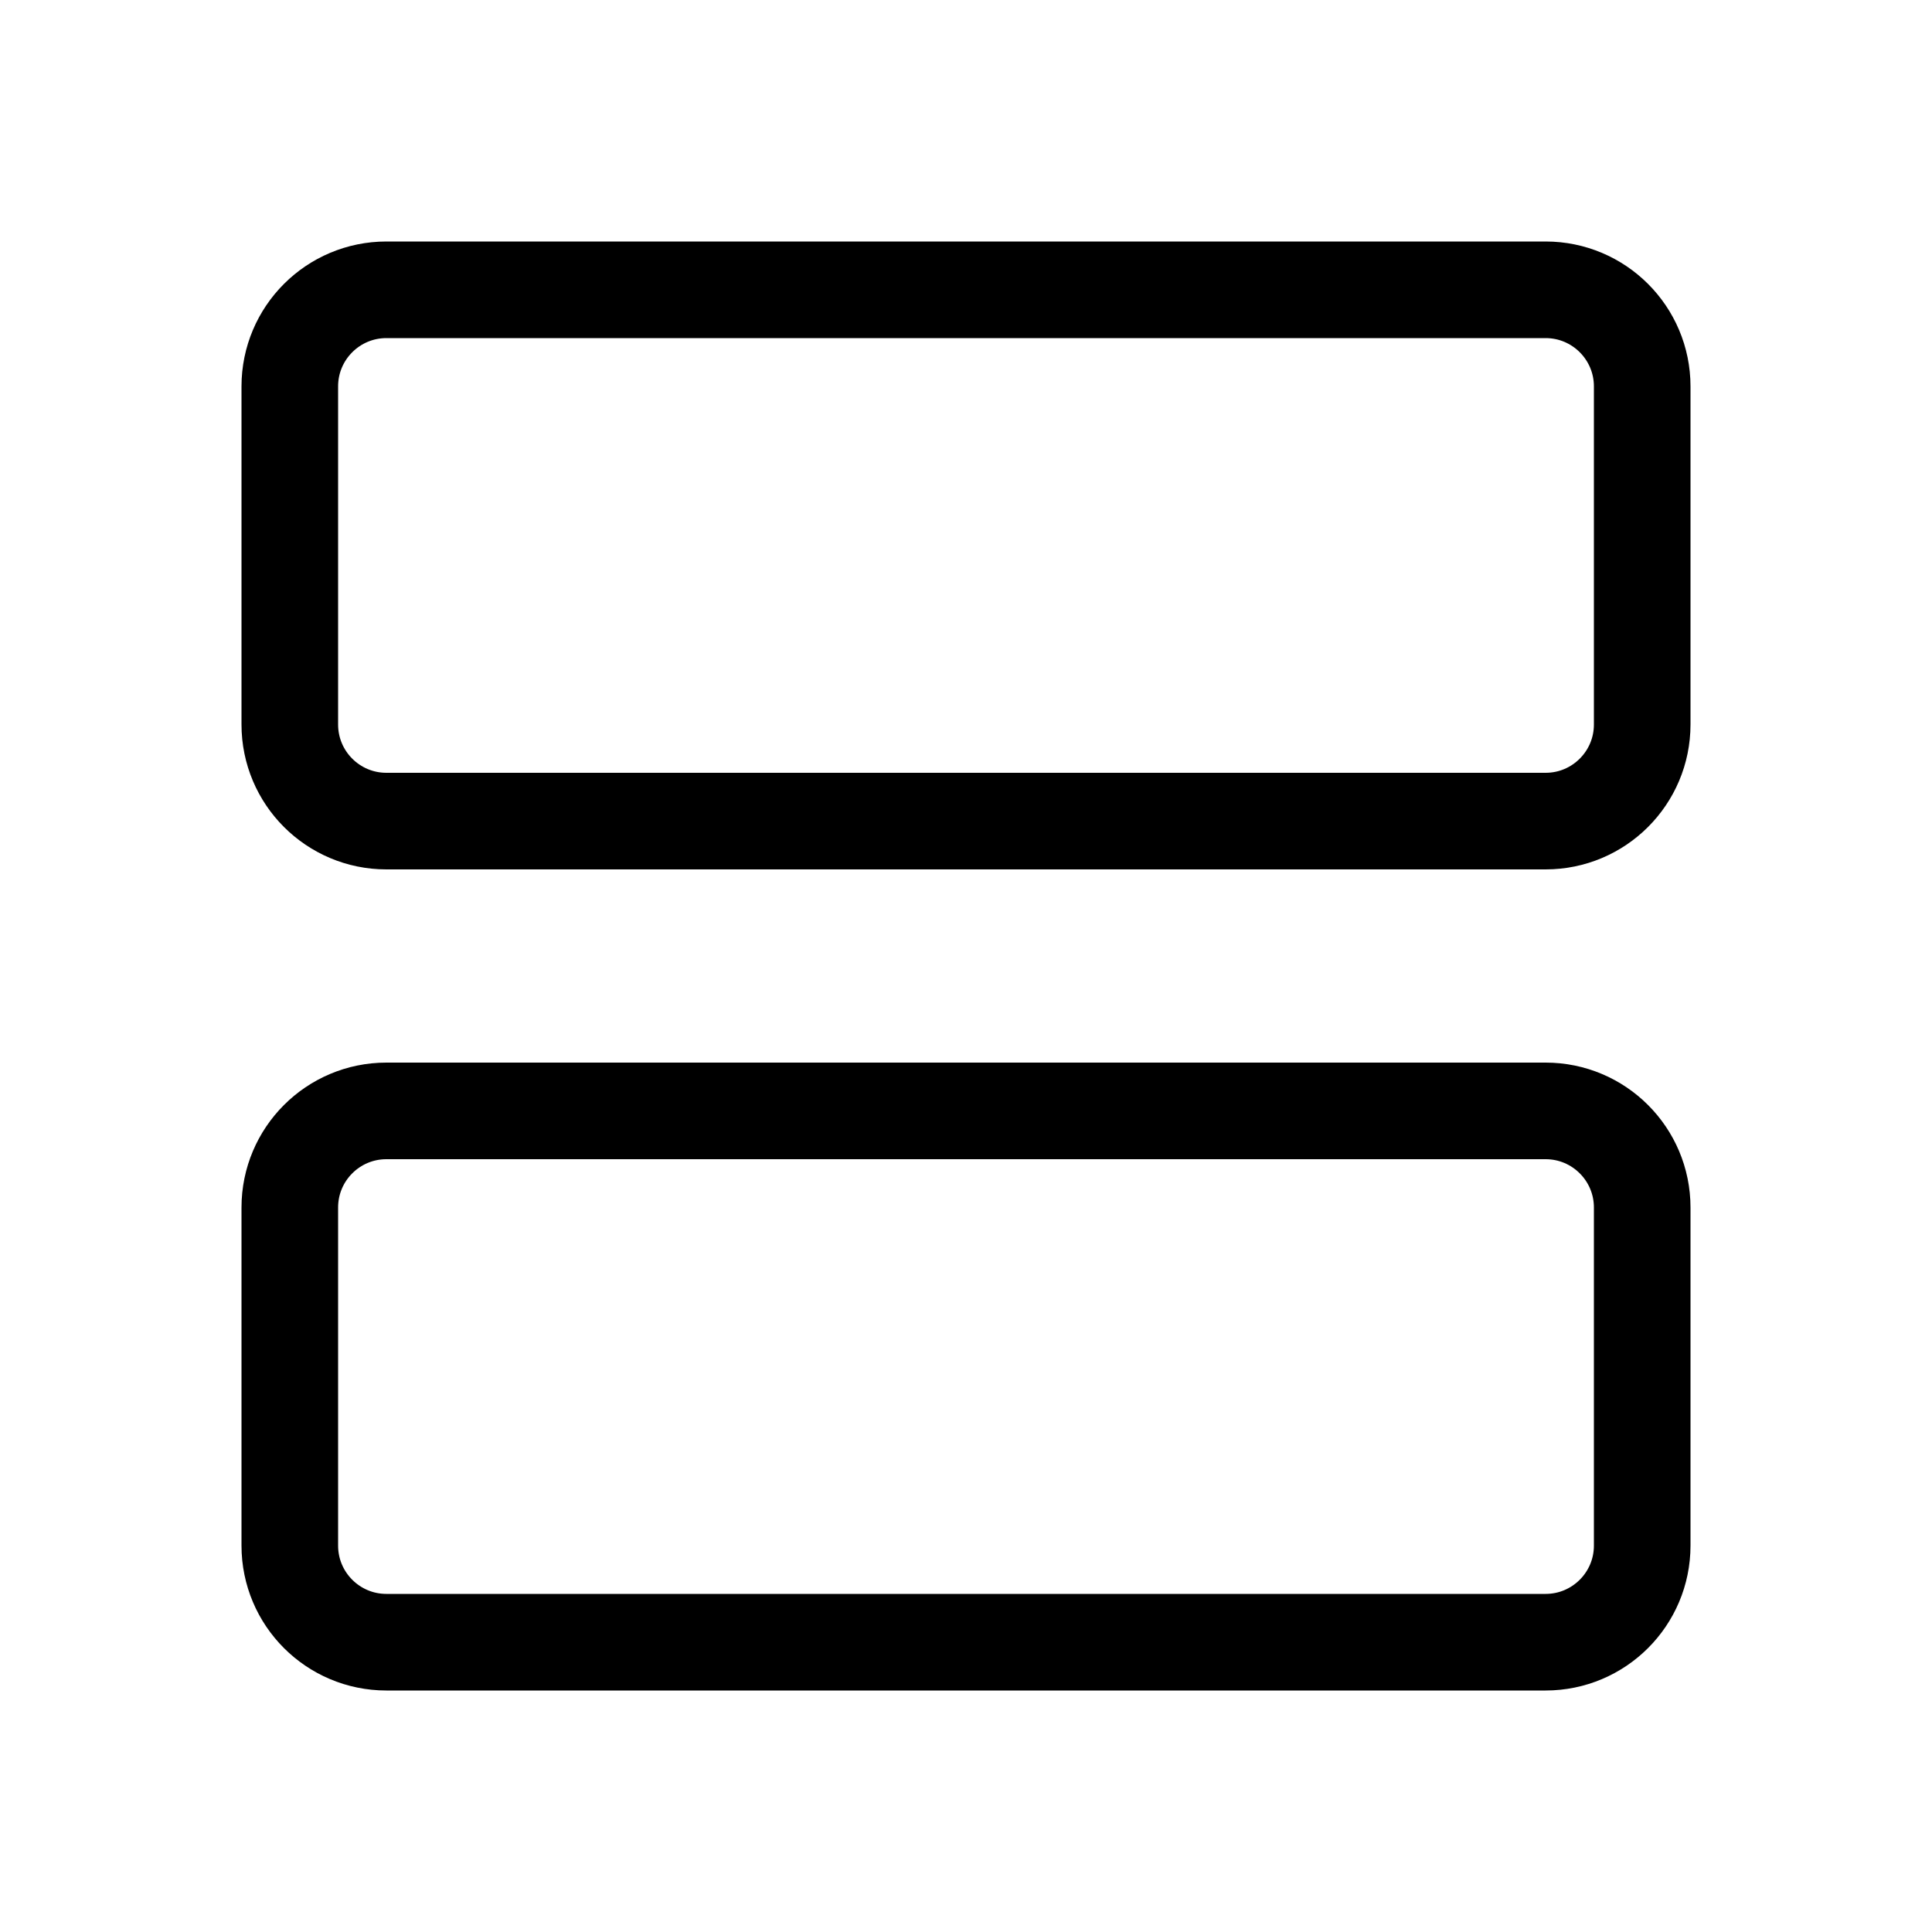
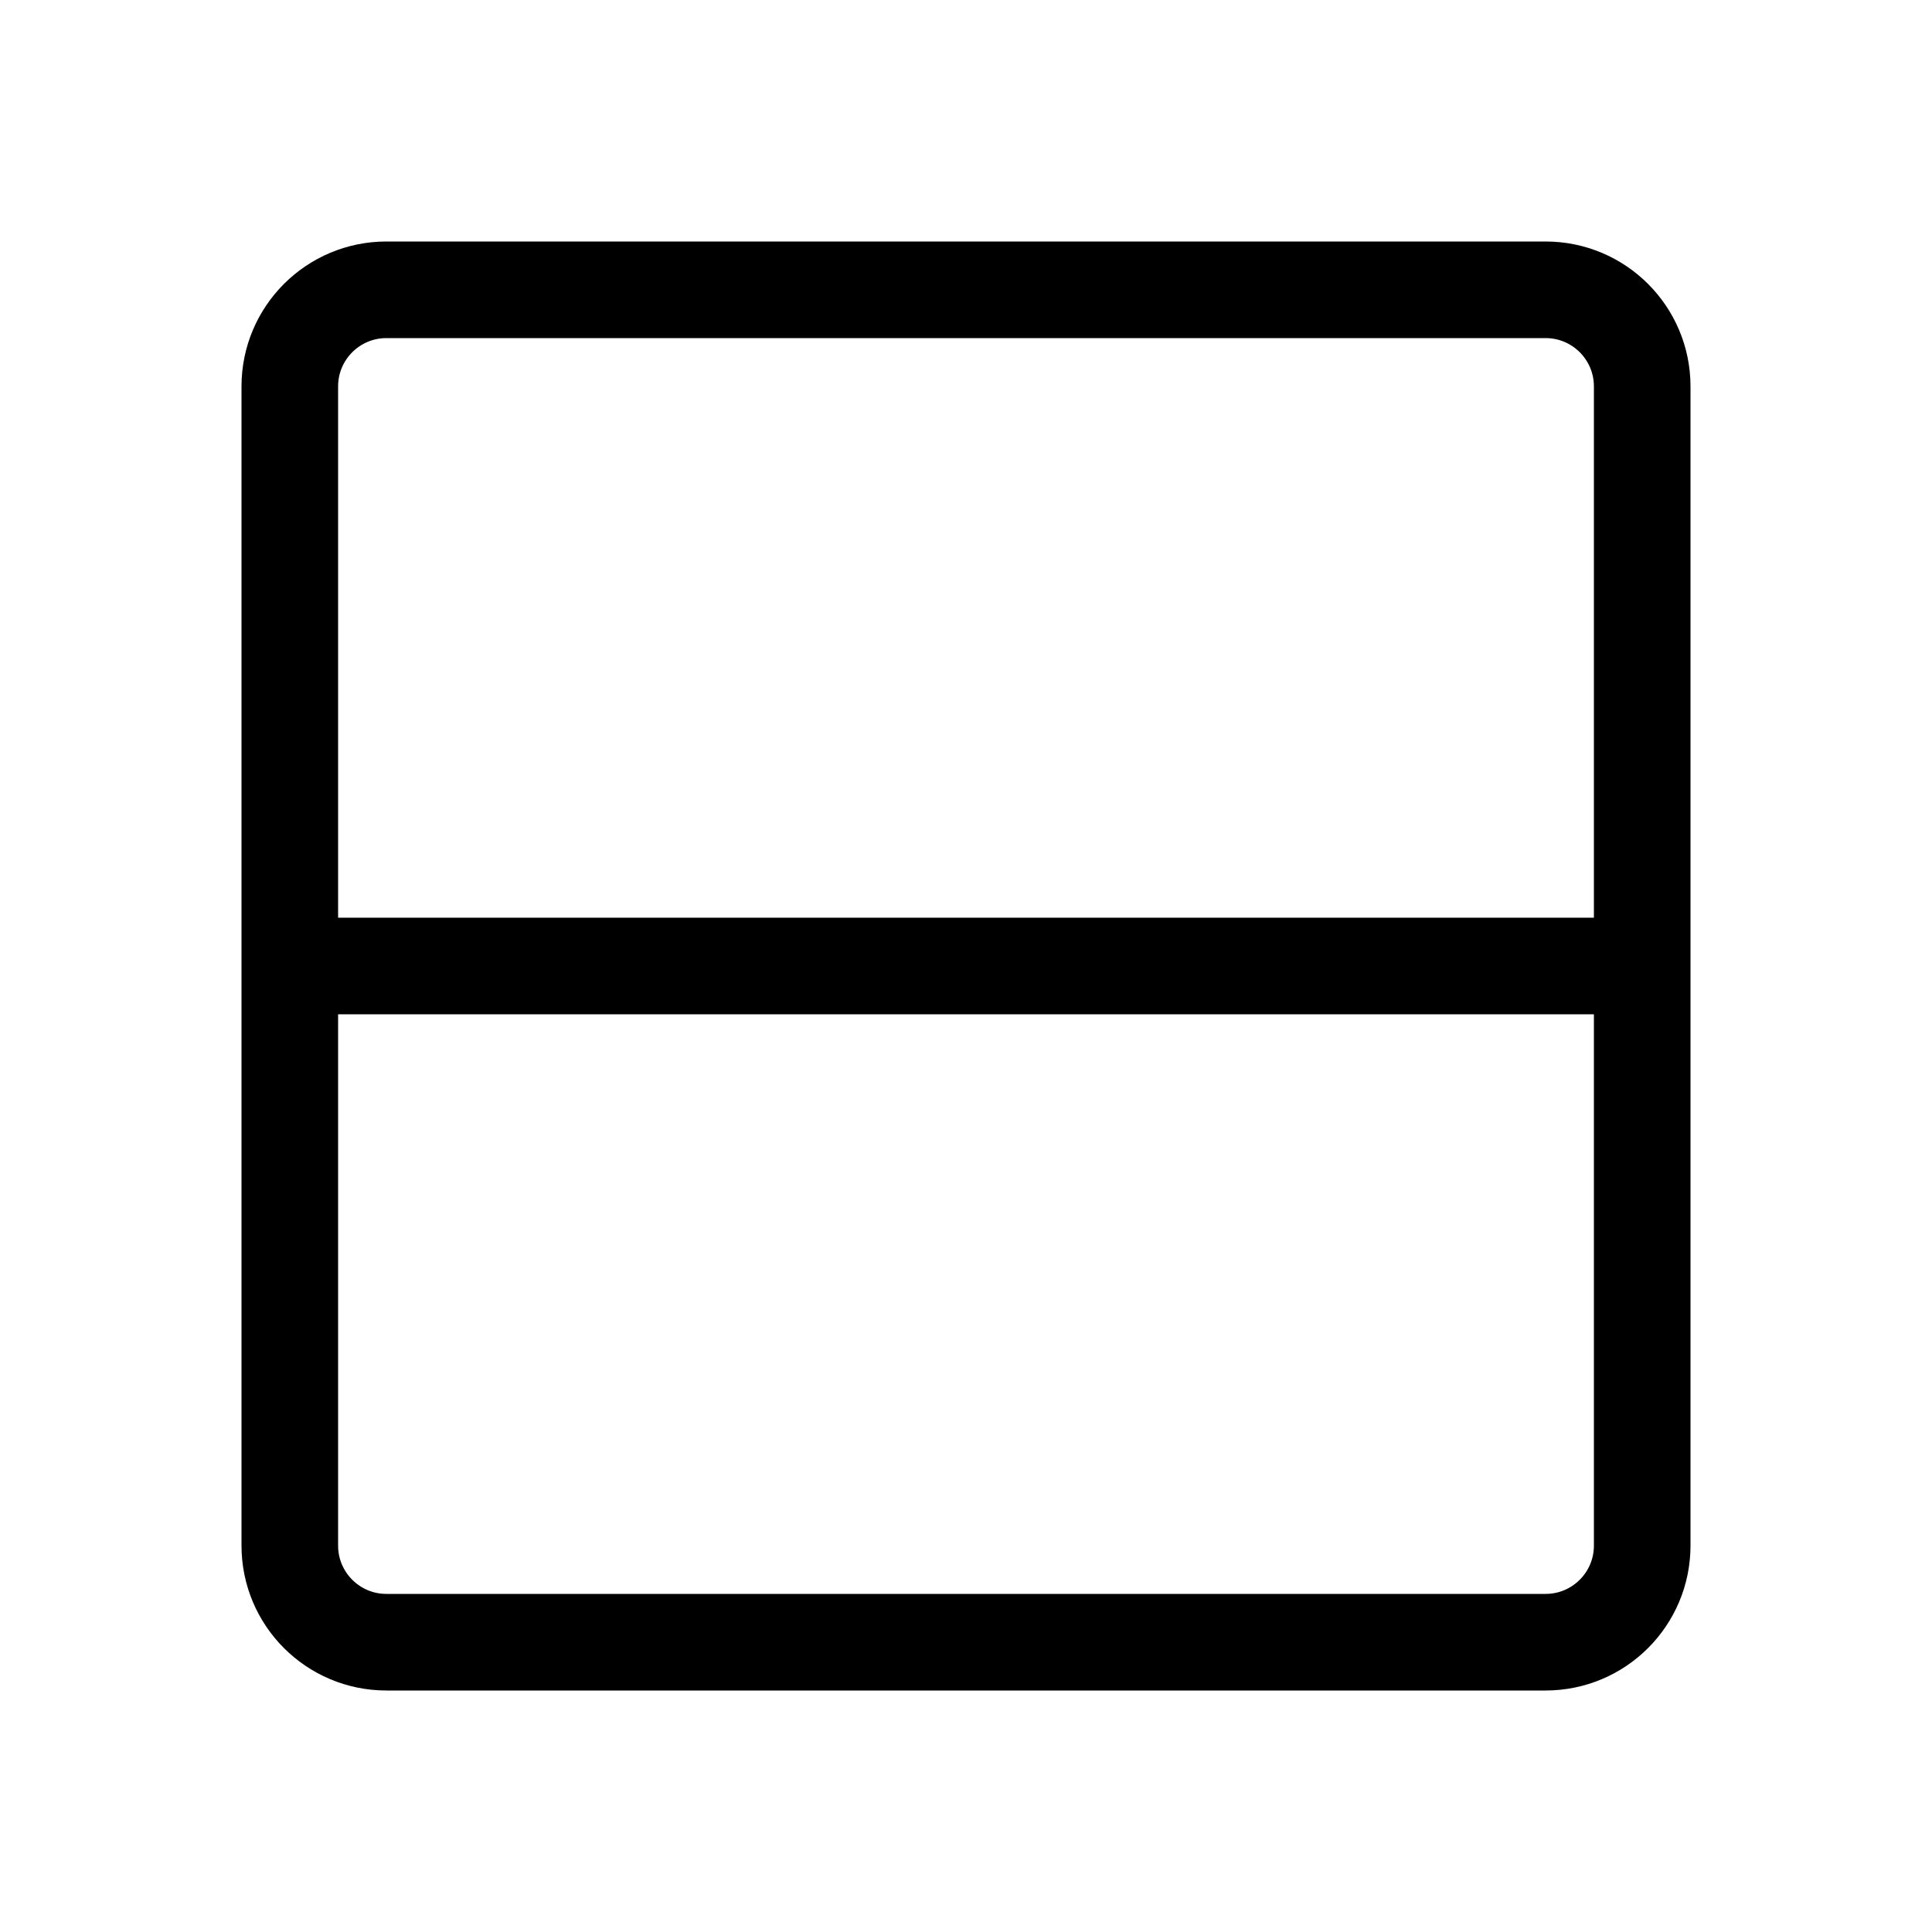
<svg xmlns="http://www.w3.org/2000/svg" width="20" height="20" viewBox="0 0 20 20">
-   <rect x="3" y="3" width="14" height="5.5" rx="1" fill="none" stroke="currentColor" stroke-width="1" />
-   <rect x="3" y="11.5" width="14" height="5.5" rx="1" fill="none" stroke="currentColor" stroke-width="1" />
+   <rect x="3" y="3" width="14" height="14" rx="1" fill="none" stroke="currentColor" stroke-width="1" />
+   <line x1="3" y1="10" x2="17" y2="10" stroke="currentColor" stroke-width="1" />
</svg>
